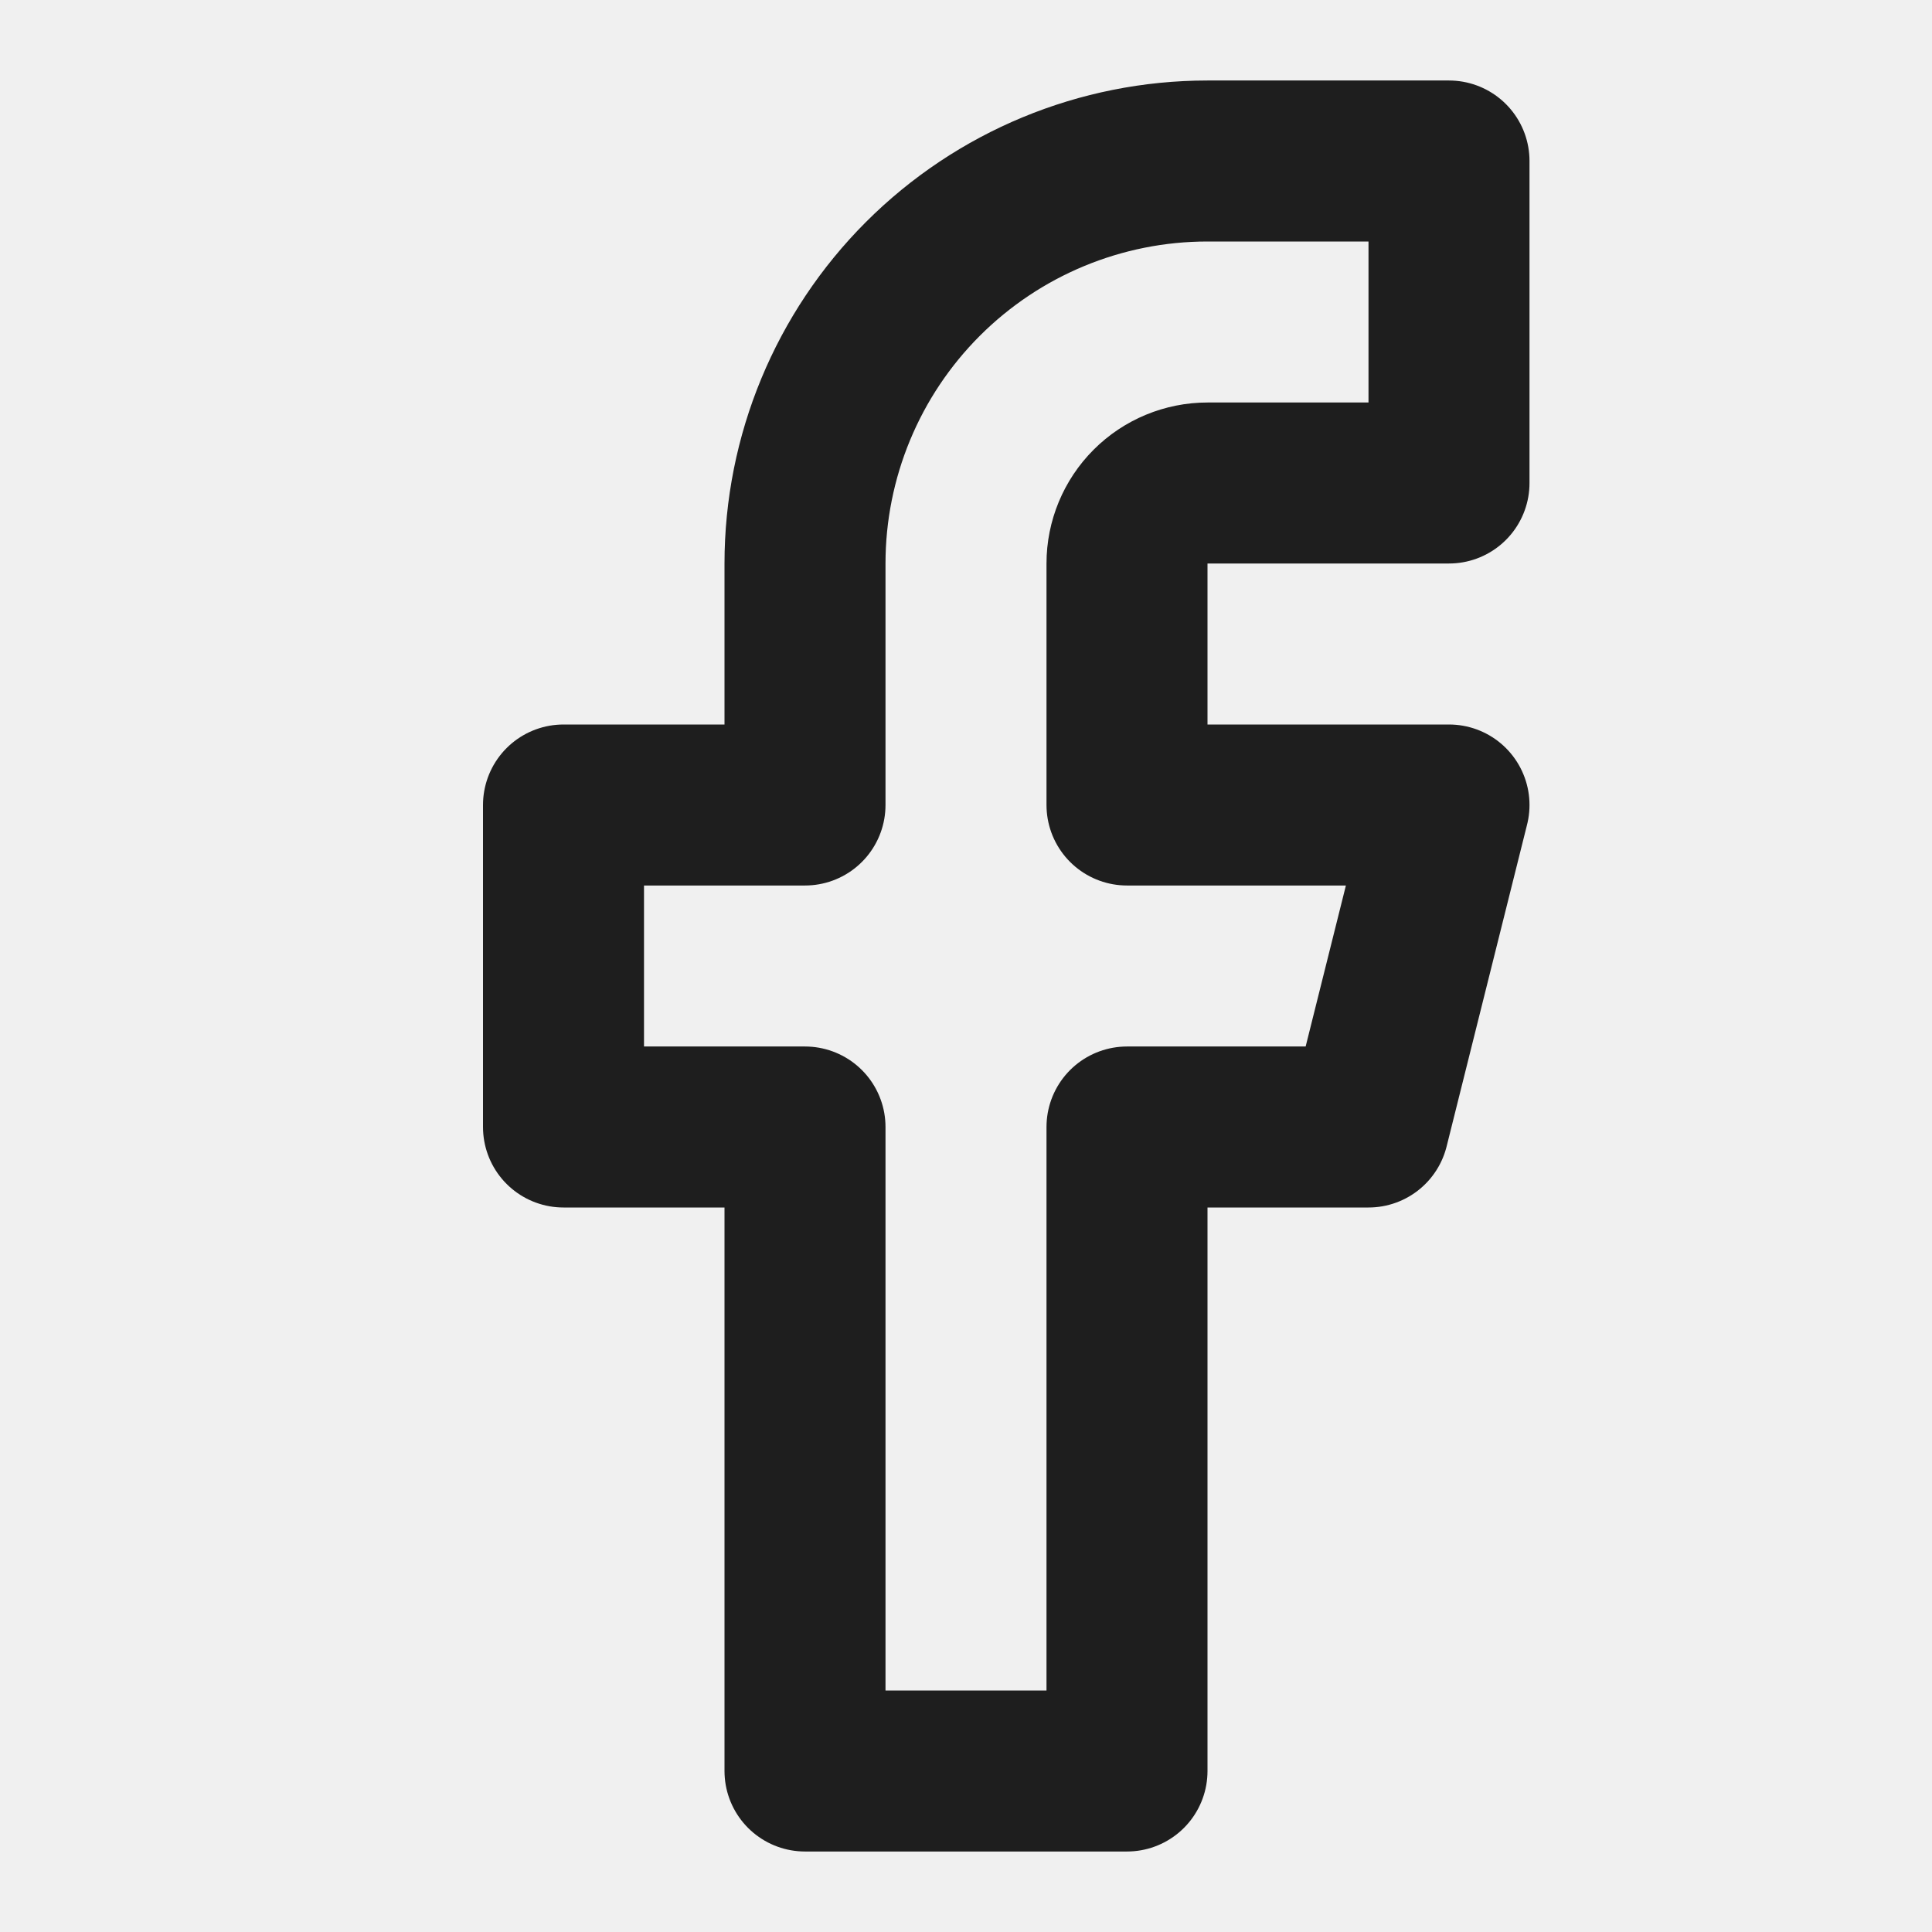
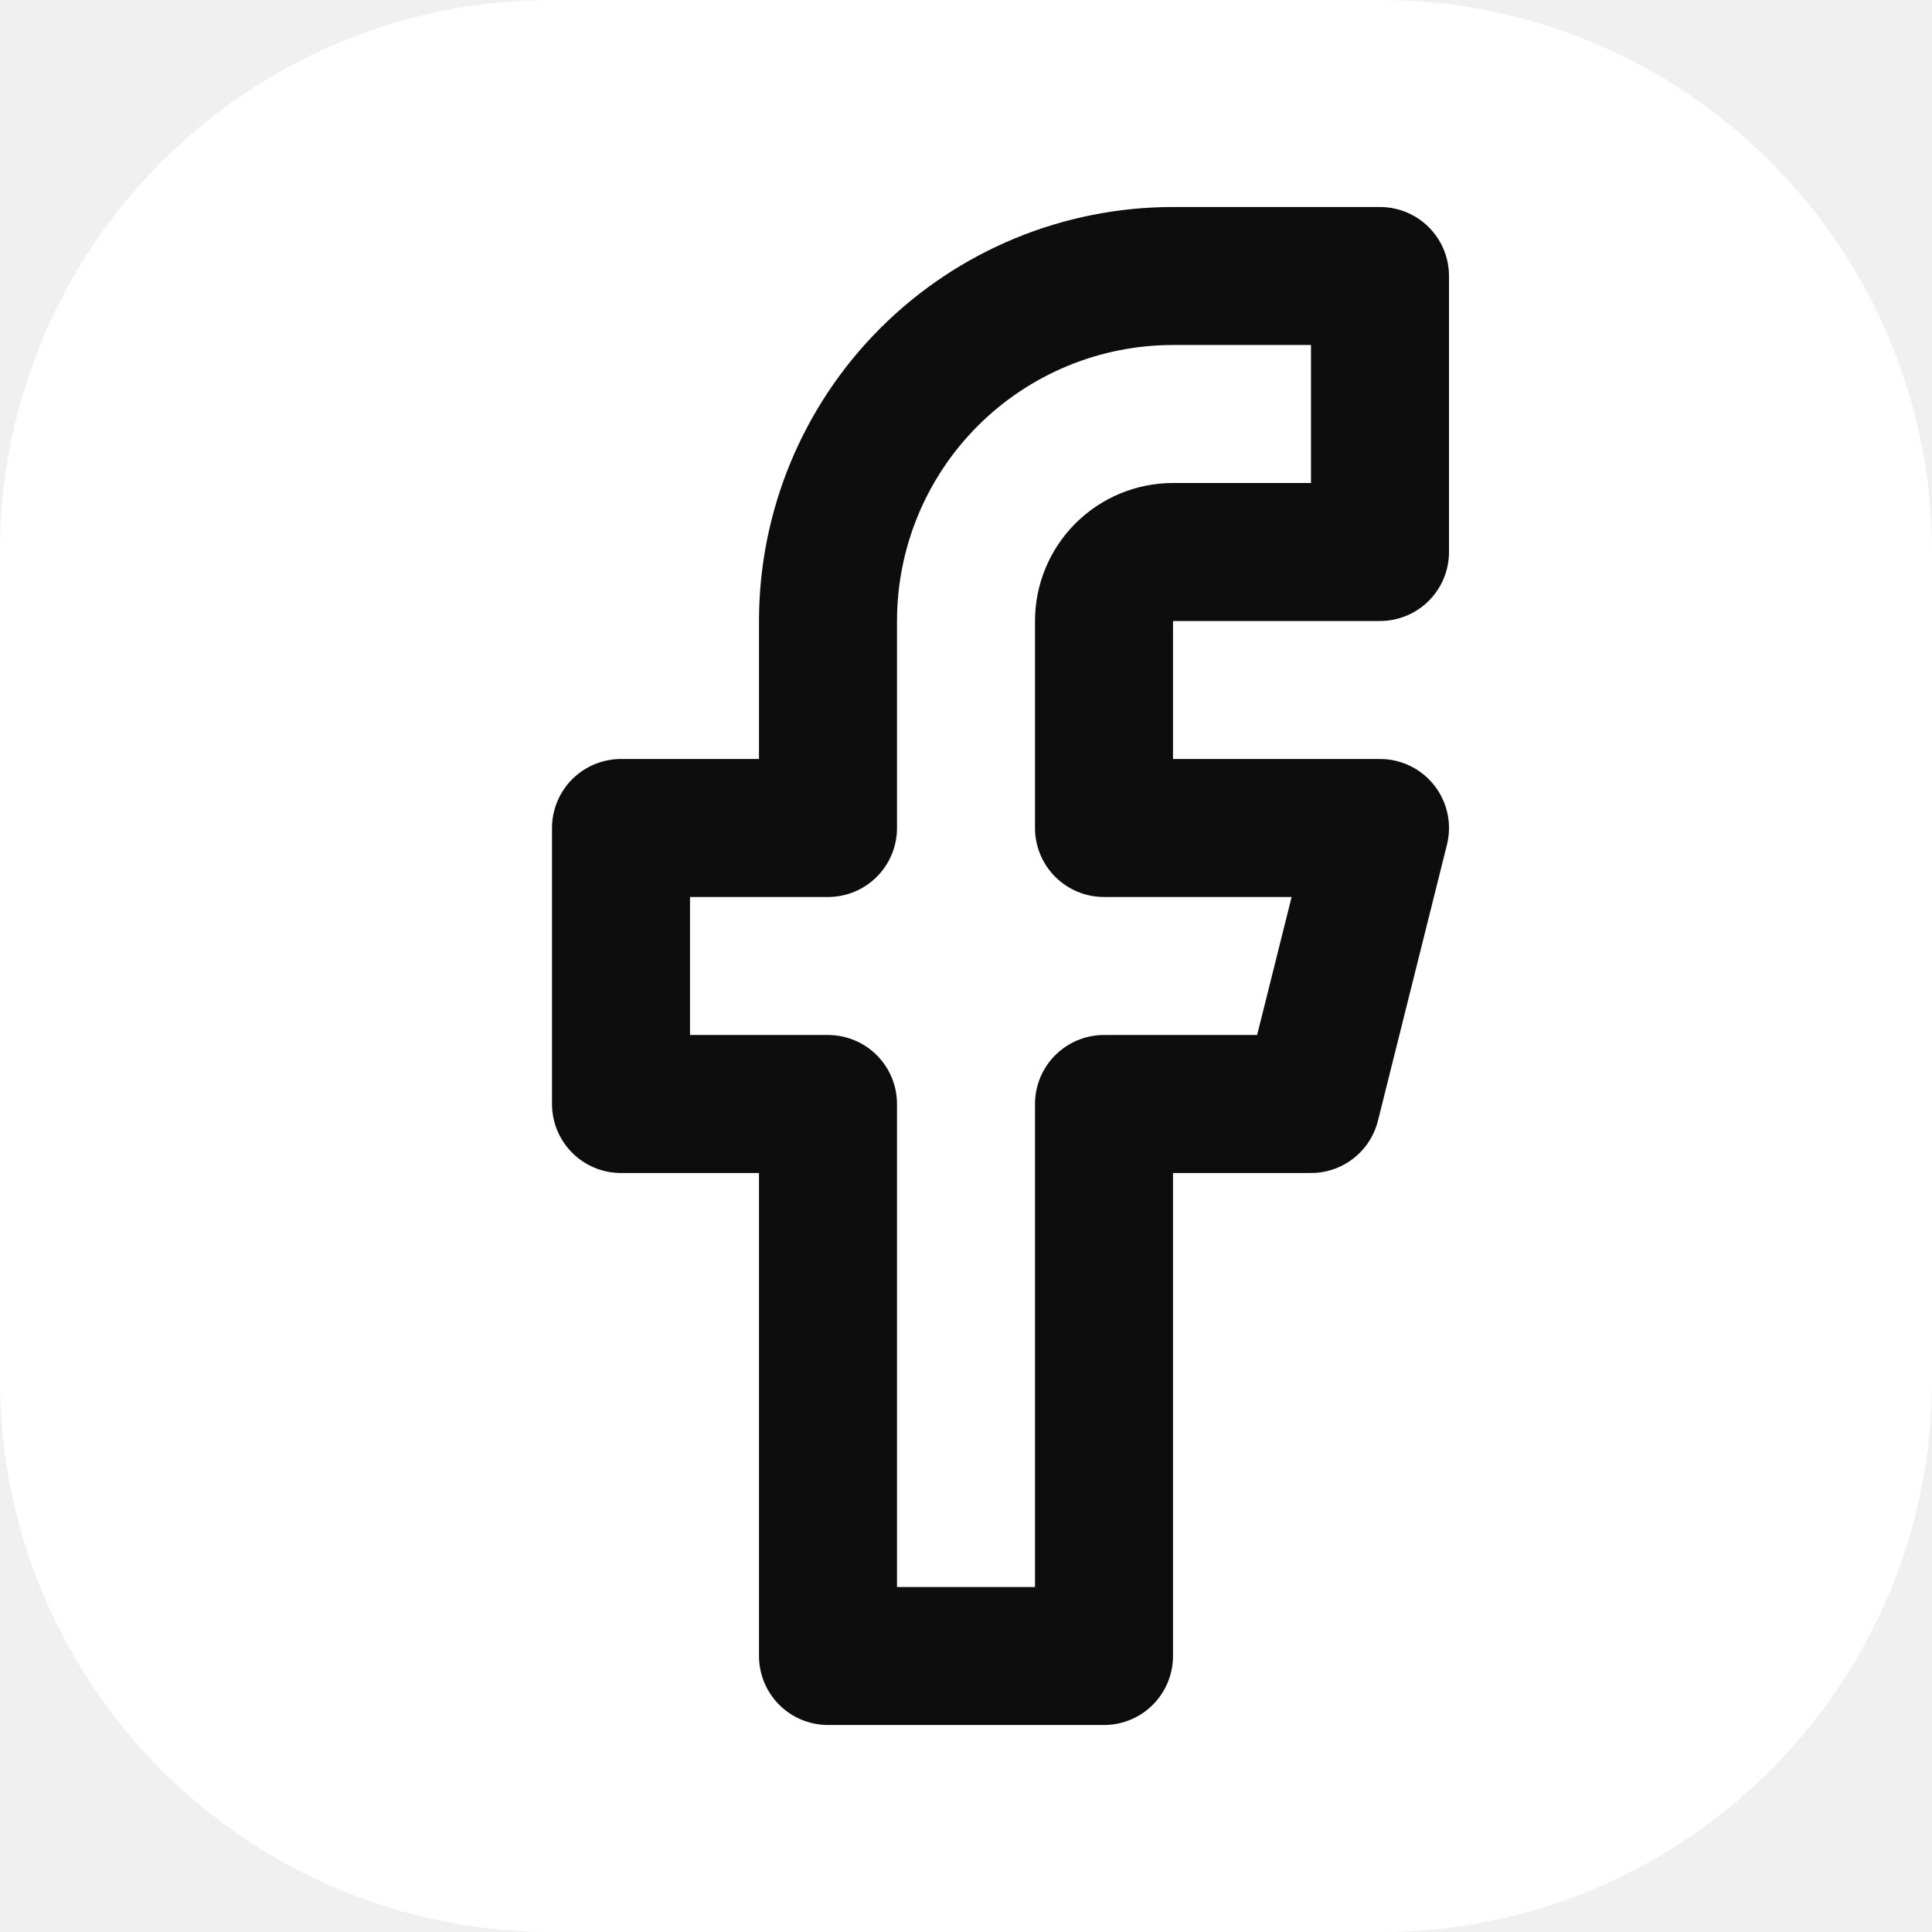
- <svg xmlns="http://www.w3.org/2000/svg" width="48" height="48" viewBox="0 0 48 48" fill="none">
-   <path d="M36 4H30C27.348 4 24.804 5.054 22.929 6.929C21.054 8.804 20 11.348 20 14V20H14V28H20V44H28V28H34L36 20H28V14C28 13.47 28.211 12.961 28.586 12.586C28.961 12.211 29.47 12 30 12H36V4Z" stroke="#1E1E1E" stroke-width="4" stroke-linecap="round" stroke-linejoin="round" />
+ <svg xmlns="http://www.w3.org/2000/svg" width="56" height="56" viewBox="0 0 56 56" fill="none">
+   <rect x="2" y="2" width="52" height="52" rx="14" fill="white" />
+   <rect x="2" y="2" width="52" height="52" rx="14" stroke="white" stroke-width="4" />
+   <path d="M40 8H34C31.348 8 28.804 9.054 26.929 10.929C25.054 12.804 24 15.348 24 18V24H18V32H24V48H32V32H38L40 24H32V18C32 17.47 32.211 16.961 32.586 16.586C32.961 16.211 33.47 16 34 16H40V8Z" stroke="#0D0D0D" stroke-width="4" stroke-linecap="round" stroke-linejoin="round" />
</svg>
